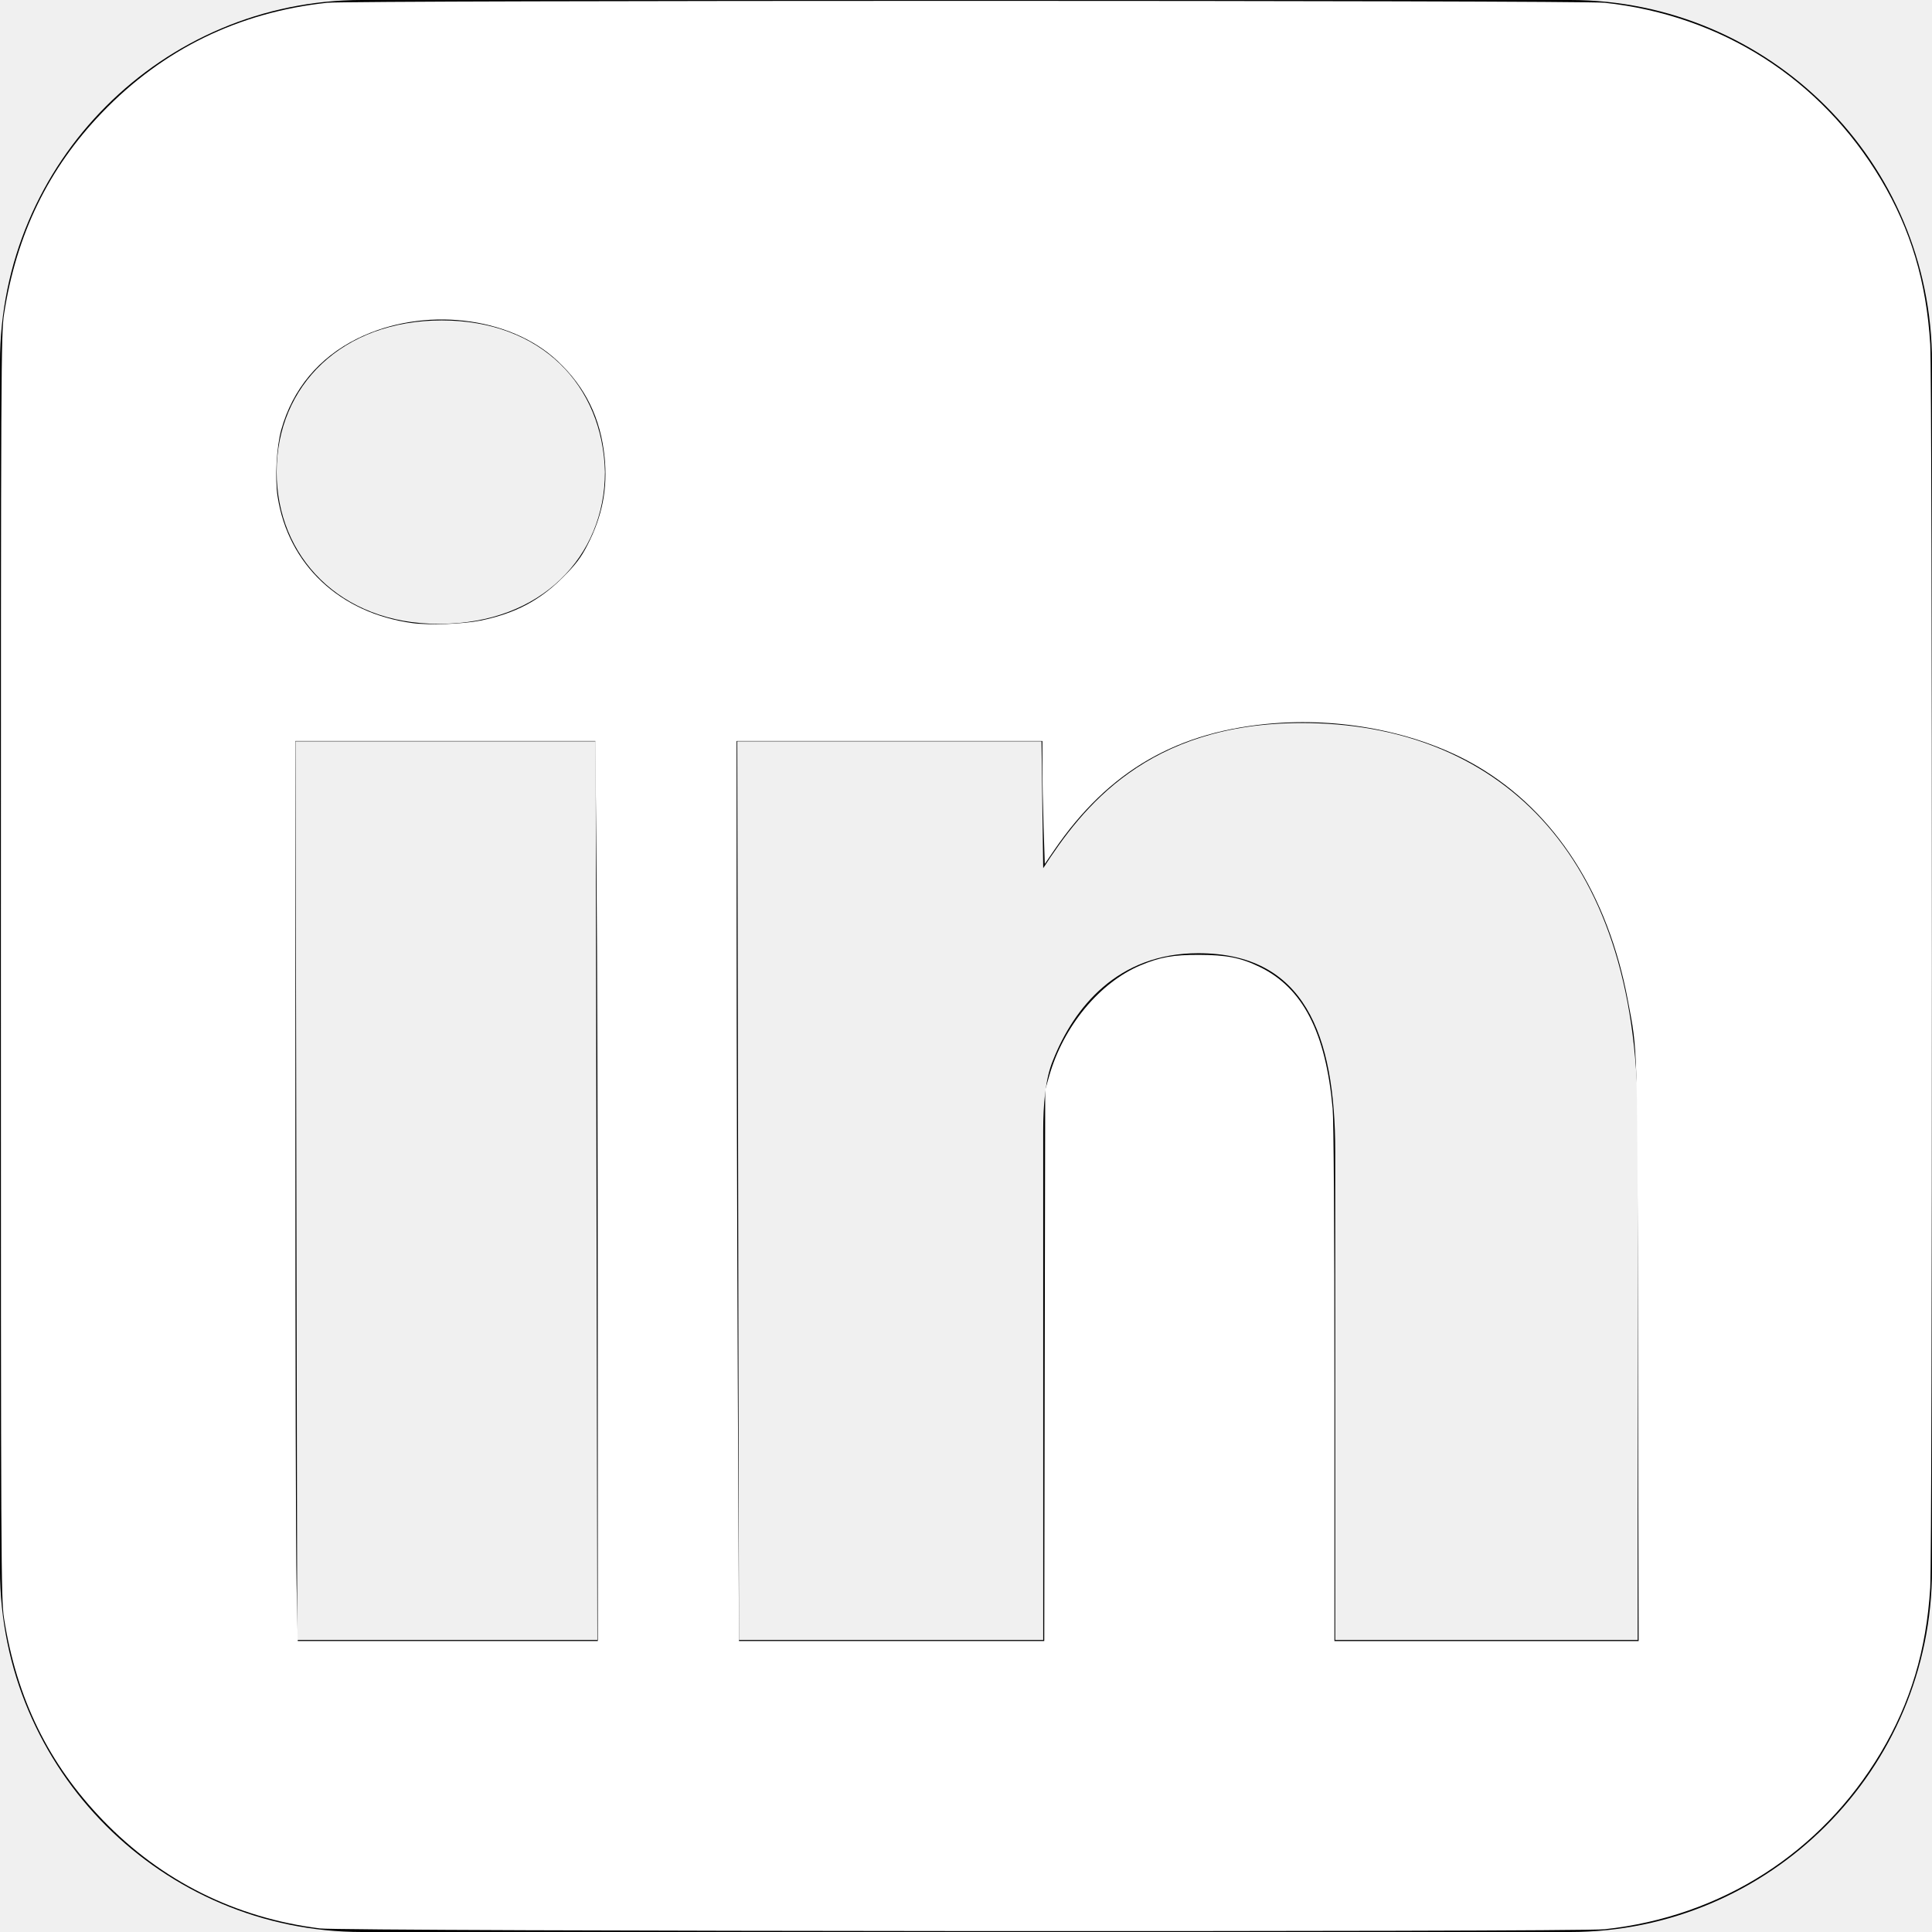
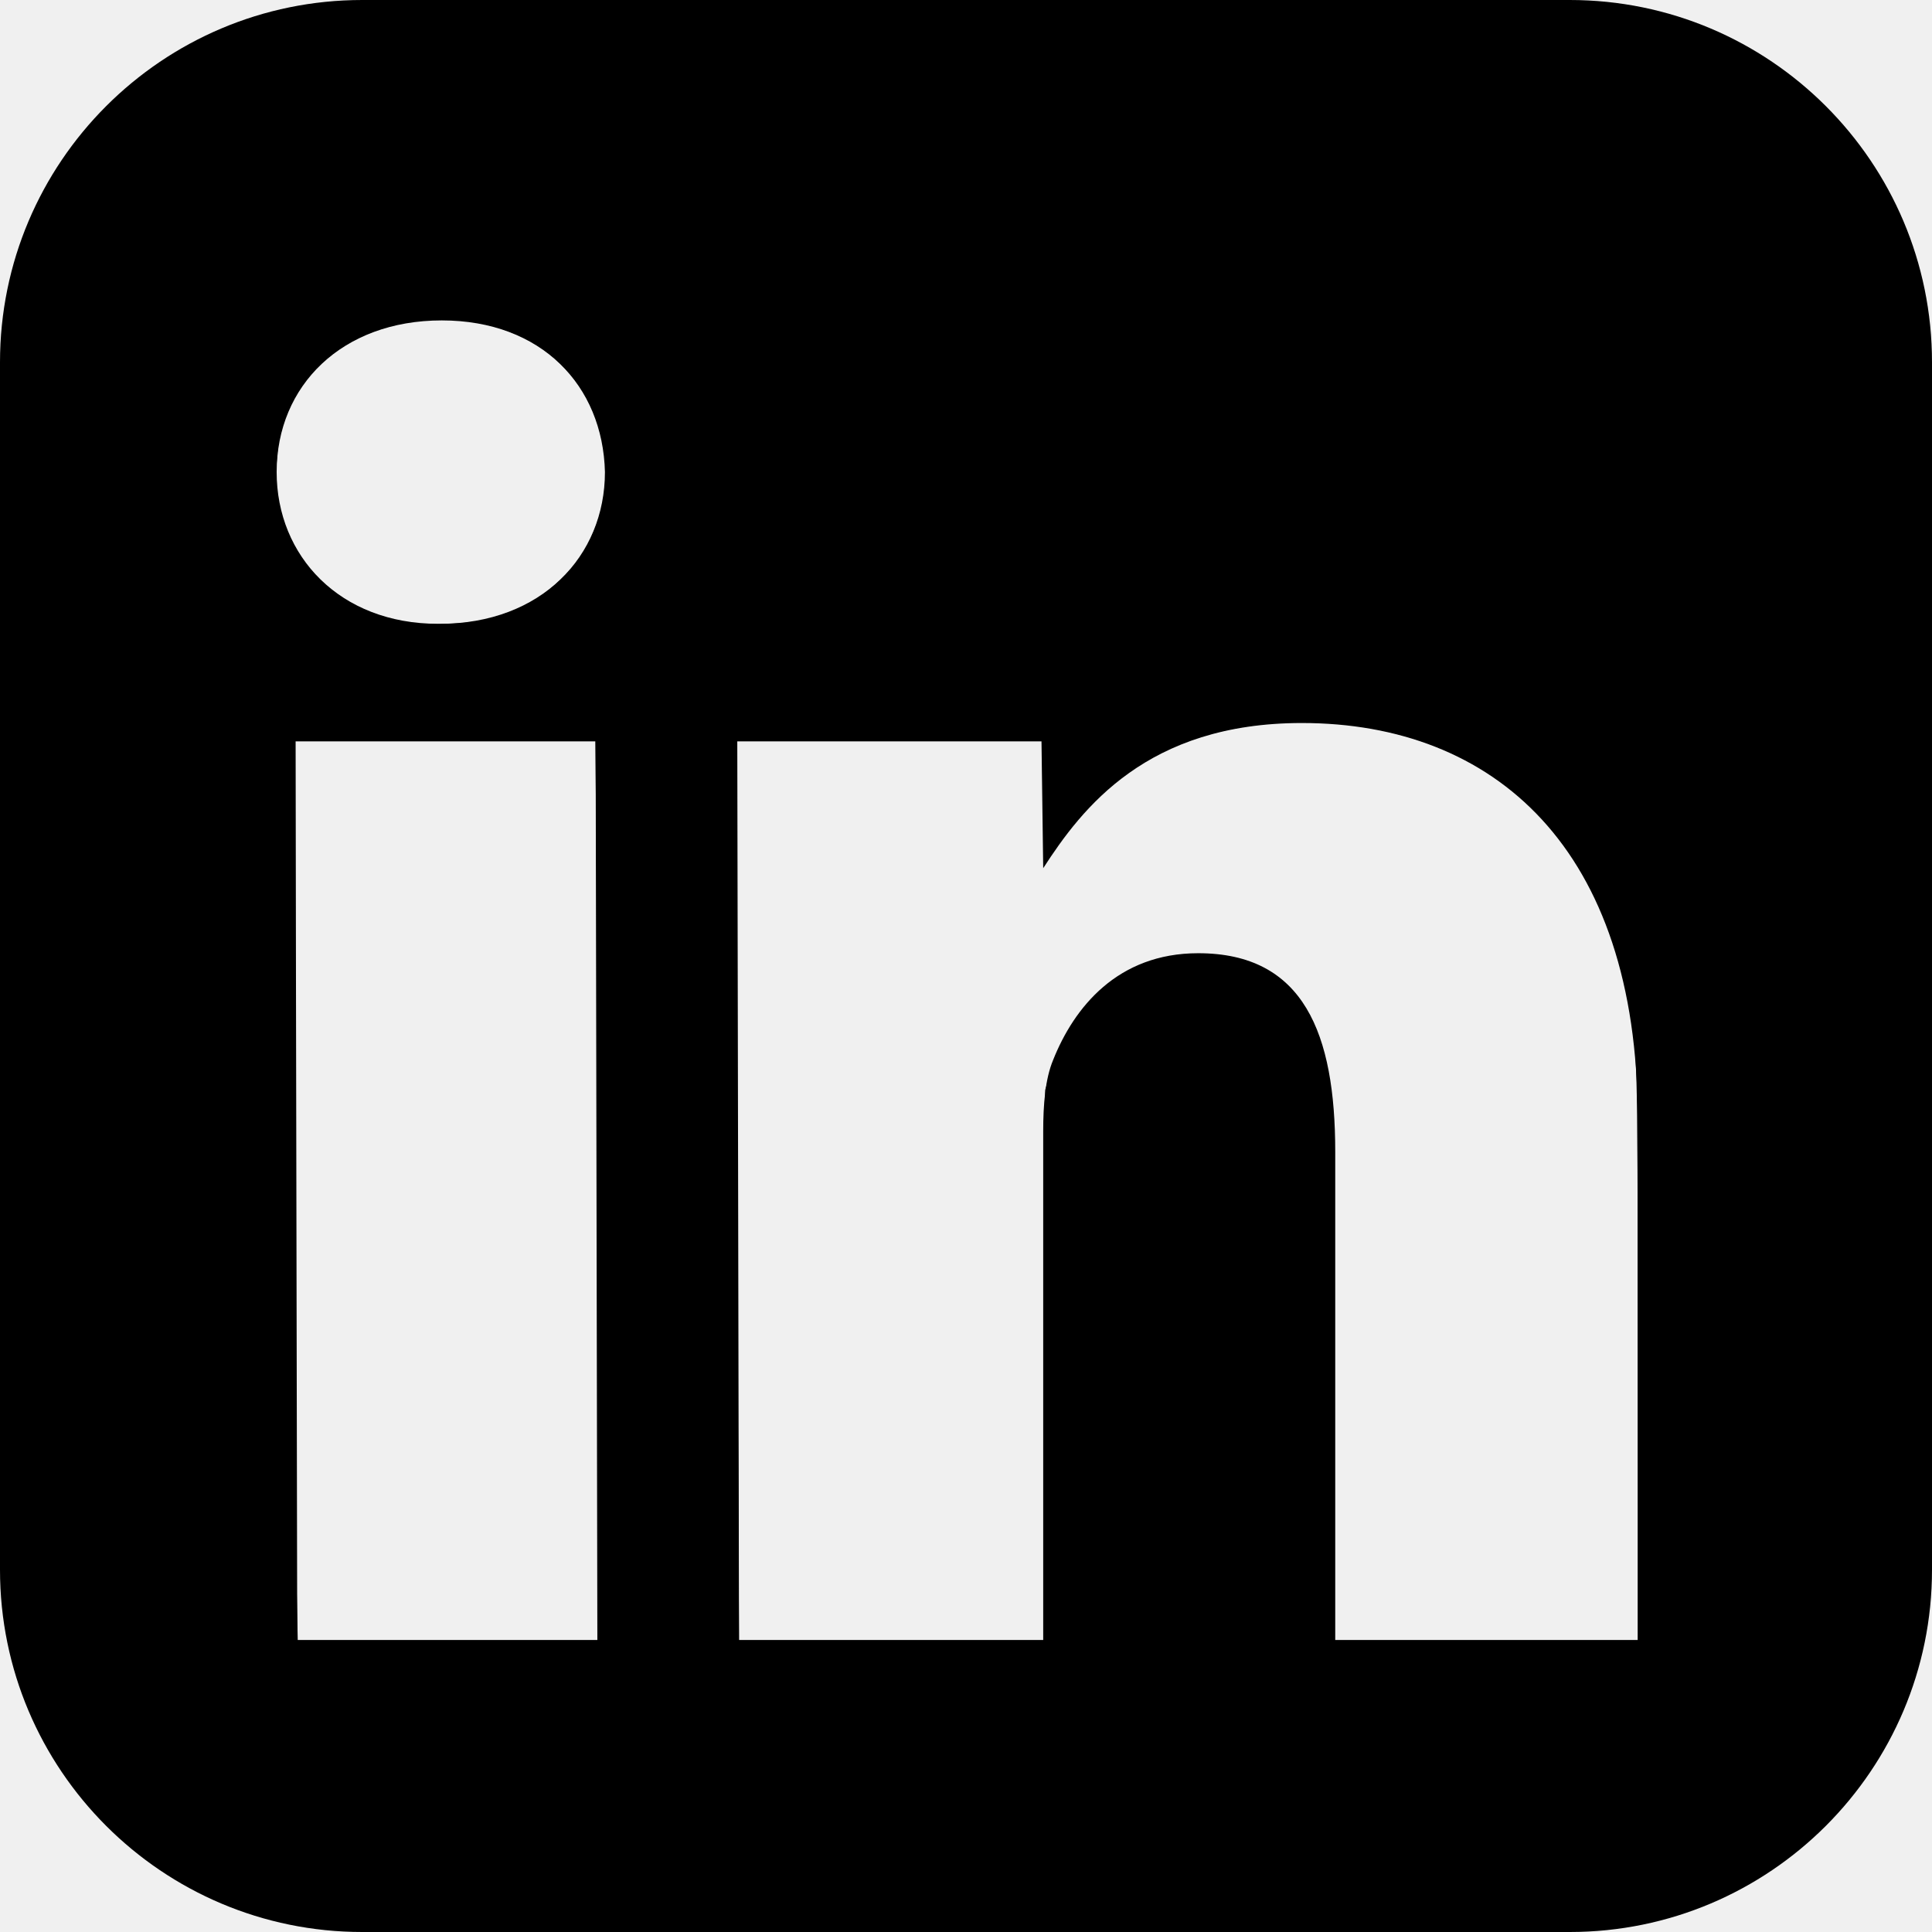
- <svg xmlns="http://www.w3.org/2000/svg" viewBox="0 0 26 26" width="26px" height="26px" version="1.1" id="svg1">
+ <svg xmlns="http://www.w3.org/2000/svg" viewBox="0 0 26 26" fill="currentColor" version="1.1" id="svg1">
  <defs id="defs1" />
  <path d="M 21.125 0 L 4.875 0 C 2.184 0 0 2.184 0 4.875 L 0 21.125 C 0 23.816 2.184 26 4.875 26 L 21.125 26 C 23.816 26 26 23.816 26 21.125 L 26 4.875 C 26 2.184 23.816 0 21.125 0 Z M 8.039 22.07 L 4 22.07 L 3.977 9.977 L 8.016 9.977 Z M 5.918 8.395 L 5.895 8.395 C 4.574 8.395 3.723 7.484 3.723 6.352 C 3.723 5.191 4.602 4.312 5.945 4.312 C 7.289 4.312 8.113 5.191 8.141 6.352 C 8.141 7.484 7.285 8.395 5.918 8.395 Z M 22.043 22.07 L 17.969 22.07 L 17.969 15.5 C 17.969 13.91 17.547 12.828 16.125 12.828 C 15.039 12.828 14.453 13.559 14.172 14.266 C 14.066 14.52 14.039 14.867 14.039 15.223 L 14.039 22.07 L 9.945 22.07 L 9.922 9.977 L 14.016 9.977 L 14.039 11.684 C 14.562 10.875 15.434 9.73 17.52 9.73 C 20.105 9.73 22.039 11.418 22.039 15.047 L 22.039 22.07 Z" id="path1" />
-   <path style="fill:#ffffff;stroke-width:0.024" d="M 4.306,25.952 C 3.168,25.81 2.172,25.313 1.384,24.495 0.654,23.737 0.223,22.856 0.054,21.777 0.014,21.519 0.012,21.071 0.012,13 c 0,-8.071 0.002,-8.519 0.043,-8.777 C 0.222,3.15 0.651,2.268 1.371,1.518 2.192,0.663 3.212,0.165 4.405,0.037 c 0.32,-0.034 16.869,-0.034 17.189,0 1.575,0.17 2.913,1.026 3.72,2.381 0.4,0.672 0.611,1.375 0.662,2.214 0.03,0.479 0.03,16.257 0,16.736 -0.052,0.837 -0.264,1.546 -0.666,2.22 -0.802,1.347 -2.146,2.206 -3.716,2.375 -0.37,0.04 -16.966,0.029 -17.289,-0.011 z m 3.738,-8.132 c -9.2e-6,-2.345 -0.007,-5.071 -0.016,-6.056 L 8.012,9.972 H 5.993 3.975 l 3.97e-5,5.293 c 2.18e-5,2.911 0.007,5.637 0.016,6.056 l 0.016,0.763 h 2.019 2.019 z m 6.015,0.556 0.007,-3.708 0.053,-0.186 c 0.189,-0.668 0.678,-1.26 1.231,-1.492 0.26,-0.109 0.439,-0.141 0.786,-0.14 0.37,6.65e-4 0.563,0.039 0.816,0.162 0.581,0.282 0.89,0.881 0.982,1.905 0.015,0.172 0.024,1.545 0.024,3.72 l 8.1e-5,3.448 h 2.047 2.047 l -0.009,-3.909 c -0.009,-4.229 -0.003,-4.006 -0.136,-4.714 C 21.638,12.032 20.93,10.93 19.885,10.314 19.138,9.874 18.127,9.659 17.156,9.733 15.849,9.834 14.921,10.368 14.186,11.443 l -0.126,0.184 -0.016,-0.5 c -0.009,-0.275 -0.016,-0.647 -0.016,-0.827 V 9.972 H 11.971 9.913 l 8.7e-6,2.525 c 4.7e-6,1.389 0.007,4.114 0.016,6.056 l 0.016,3.531 h 2.054 2.054 z M 6.469,8.351 C 6.938,8.254 7.268,8.079 7.583,7.762 7.753,7.591 7.819,7.503 7.906,7.334 8.107,6.943 8.179,6.571 8.136,6.151 8.082,5.626 7.88,5.212 7.503,4.858 6.86,4.253 5.695,4.121 4.814,4.554 4.294,4.81 3.939,5.234 3.785,5.784 c -0.063,0.225 -0.087,0.657 -0.049,0.899 0.143,0.916 0.837,1.568 1.812,1.702 0.224,0.031 0.692,0.013 0.921,-0.034 z" id="path2" />
+   <path d="M 4.306,25.952 C 3.168,25.81 2.172,25.313 1.384,24.495 0.654,23.737 0.223,22.856 0.054,21.777 0.014,21.519 0.012,21.071 0.012,13 c 0,-8.071 0.002,-8.519 0.043,-8.777 C 0.222,3.15 0.651,2.268 1.371,1.518 2.192,0.663 3.212,0.165 4.405,0.037 c 0.32,-0.034 16.869,-0.034 17.189,0 1.575,0.17 2.913,1.026 3.72,2.381 0.4,0.672 0.611,1.375 0.662,2.214 0.03,0.479 0.03,16.257 0,16.736 -0.052,0.837 -0.264,1.546 -0.666,2.22 -0.802,1.347 -2.146,2.206 -3.716,2.375 -0.37,0.04 -16.966,0.029 -17.289,-0.011 z m 3.738,-8.132 c -9.2e-6,-2.345 -0.007,-5.071 -0.016,-6.056 L 8.012,9.972 H 5.993 3.975 l 3.97e-5,5.293 c 2.18e-5,2.911 0.007,5.637 0.016,6.056 l 0.016,0.763 h 2.019 2.019 z m 6.015,0.556 0.007,-3.708 0.053,-0.186 c 0.189,-0.668 0.678,-1.26 1.231,-1.492 0.26,-0.109 0.439,-0.141 0.786,-0.14 0.37,6.65e-4 0.563,0.039 0.816,0.162 0.581,0.282 0.89,0.881 0.982,1.905 0.015,0.172 0.024,1.545 0.024,3.72 l 8.1e-5,3.448 h 2.047 2.047 l -0.009,-3.909 c -0.009,-4.229 -0.003,-4.006 -0.136,-4.714 C 21.638,12.032 20.93,10.93 19.885,10.314 19.138,9.874 18.127,9.659 17.156,9.733 15.849,9.834 14.921,10.368 14.186,11.443 l -0.126,0.184 -0.016,-0.5 c -0.009,-0.275 -0.016,-0.647 -0.016,-0.827 V 9.972 H 11.971 9.913 l 8.7e-6,2.525 c 4.7e-6,1.389 0.007,4.114 0.016,6.056 l 0.016,3.531 h 2.054 2.054 z M 6.469,8.351 C 6.938,8.254 7.268,8.079 7.583,7.762 7.753,7.591 7.819,7.503 7.906,7.334 8.107,6.943 8.179,6.571 8.136,6.151 8.082,5.626 7.88,5.212 7.503,4.858 6.86,4.253 5.695,4.121 4.814,4.554 4.294,4.81 3.939,5.234 3.785,5.784 c -0.063,0.225 -0.087,0.657 -0.049,0.899 0.143,0.916 0.837,1.568 1.812,1.702 0.224,0.031 0.692,0.013 0.921,-0.034 z" id="path2" />
</svg>
